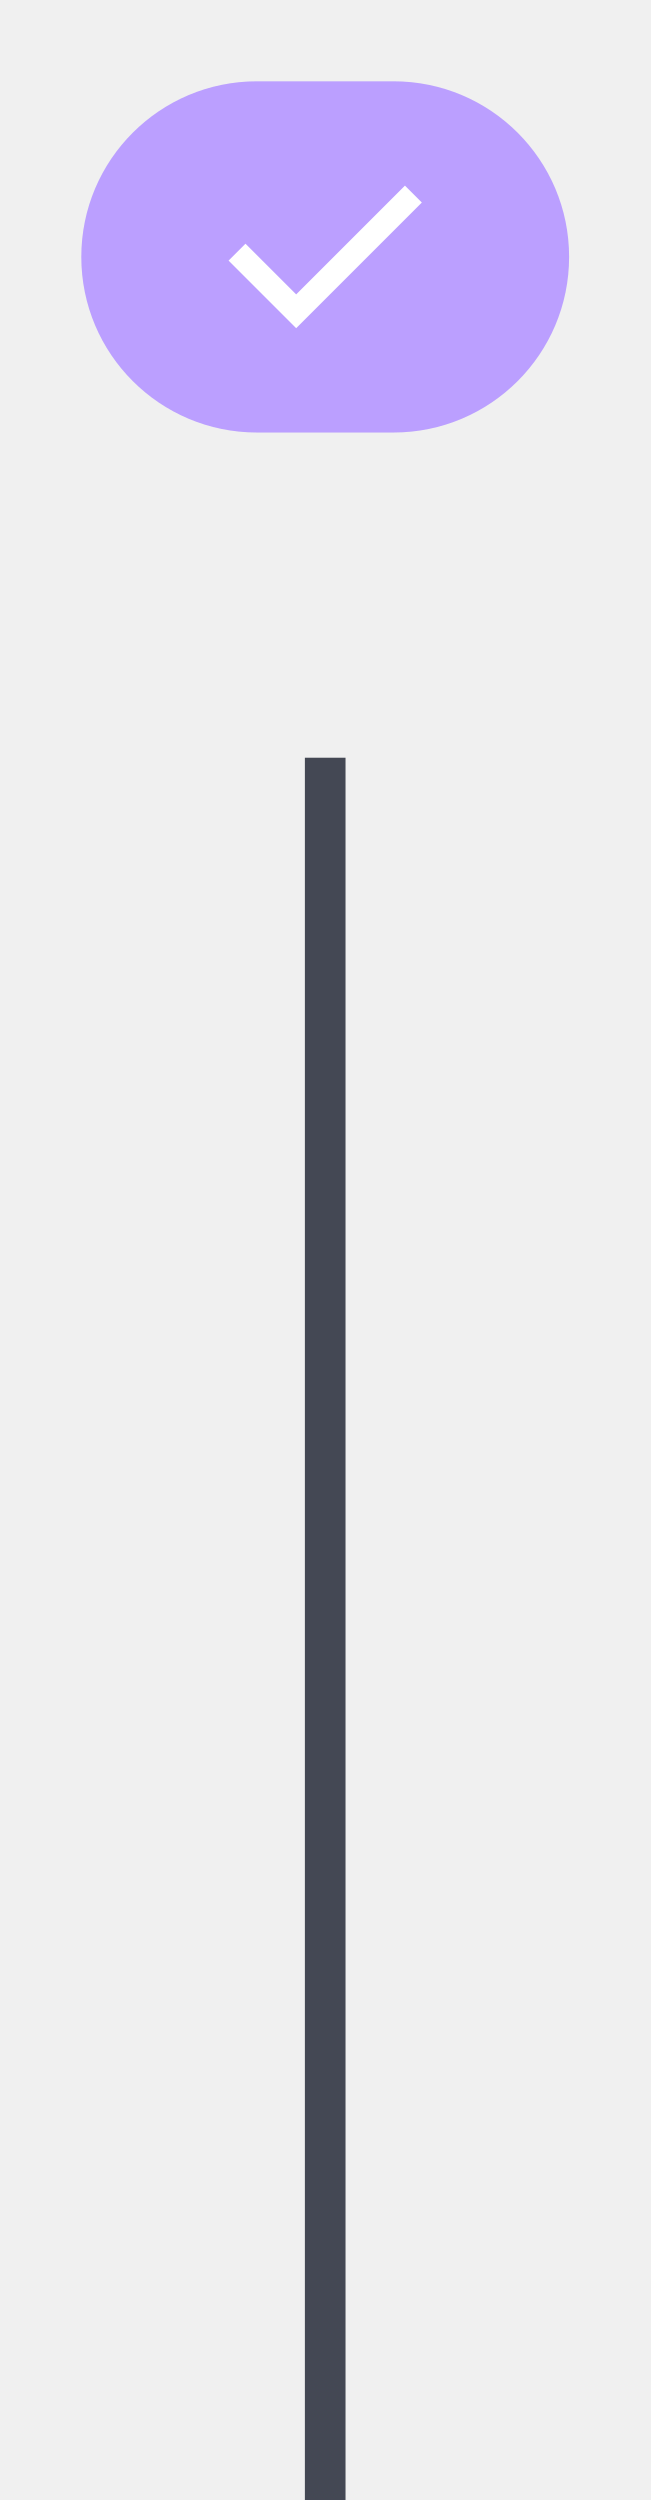
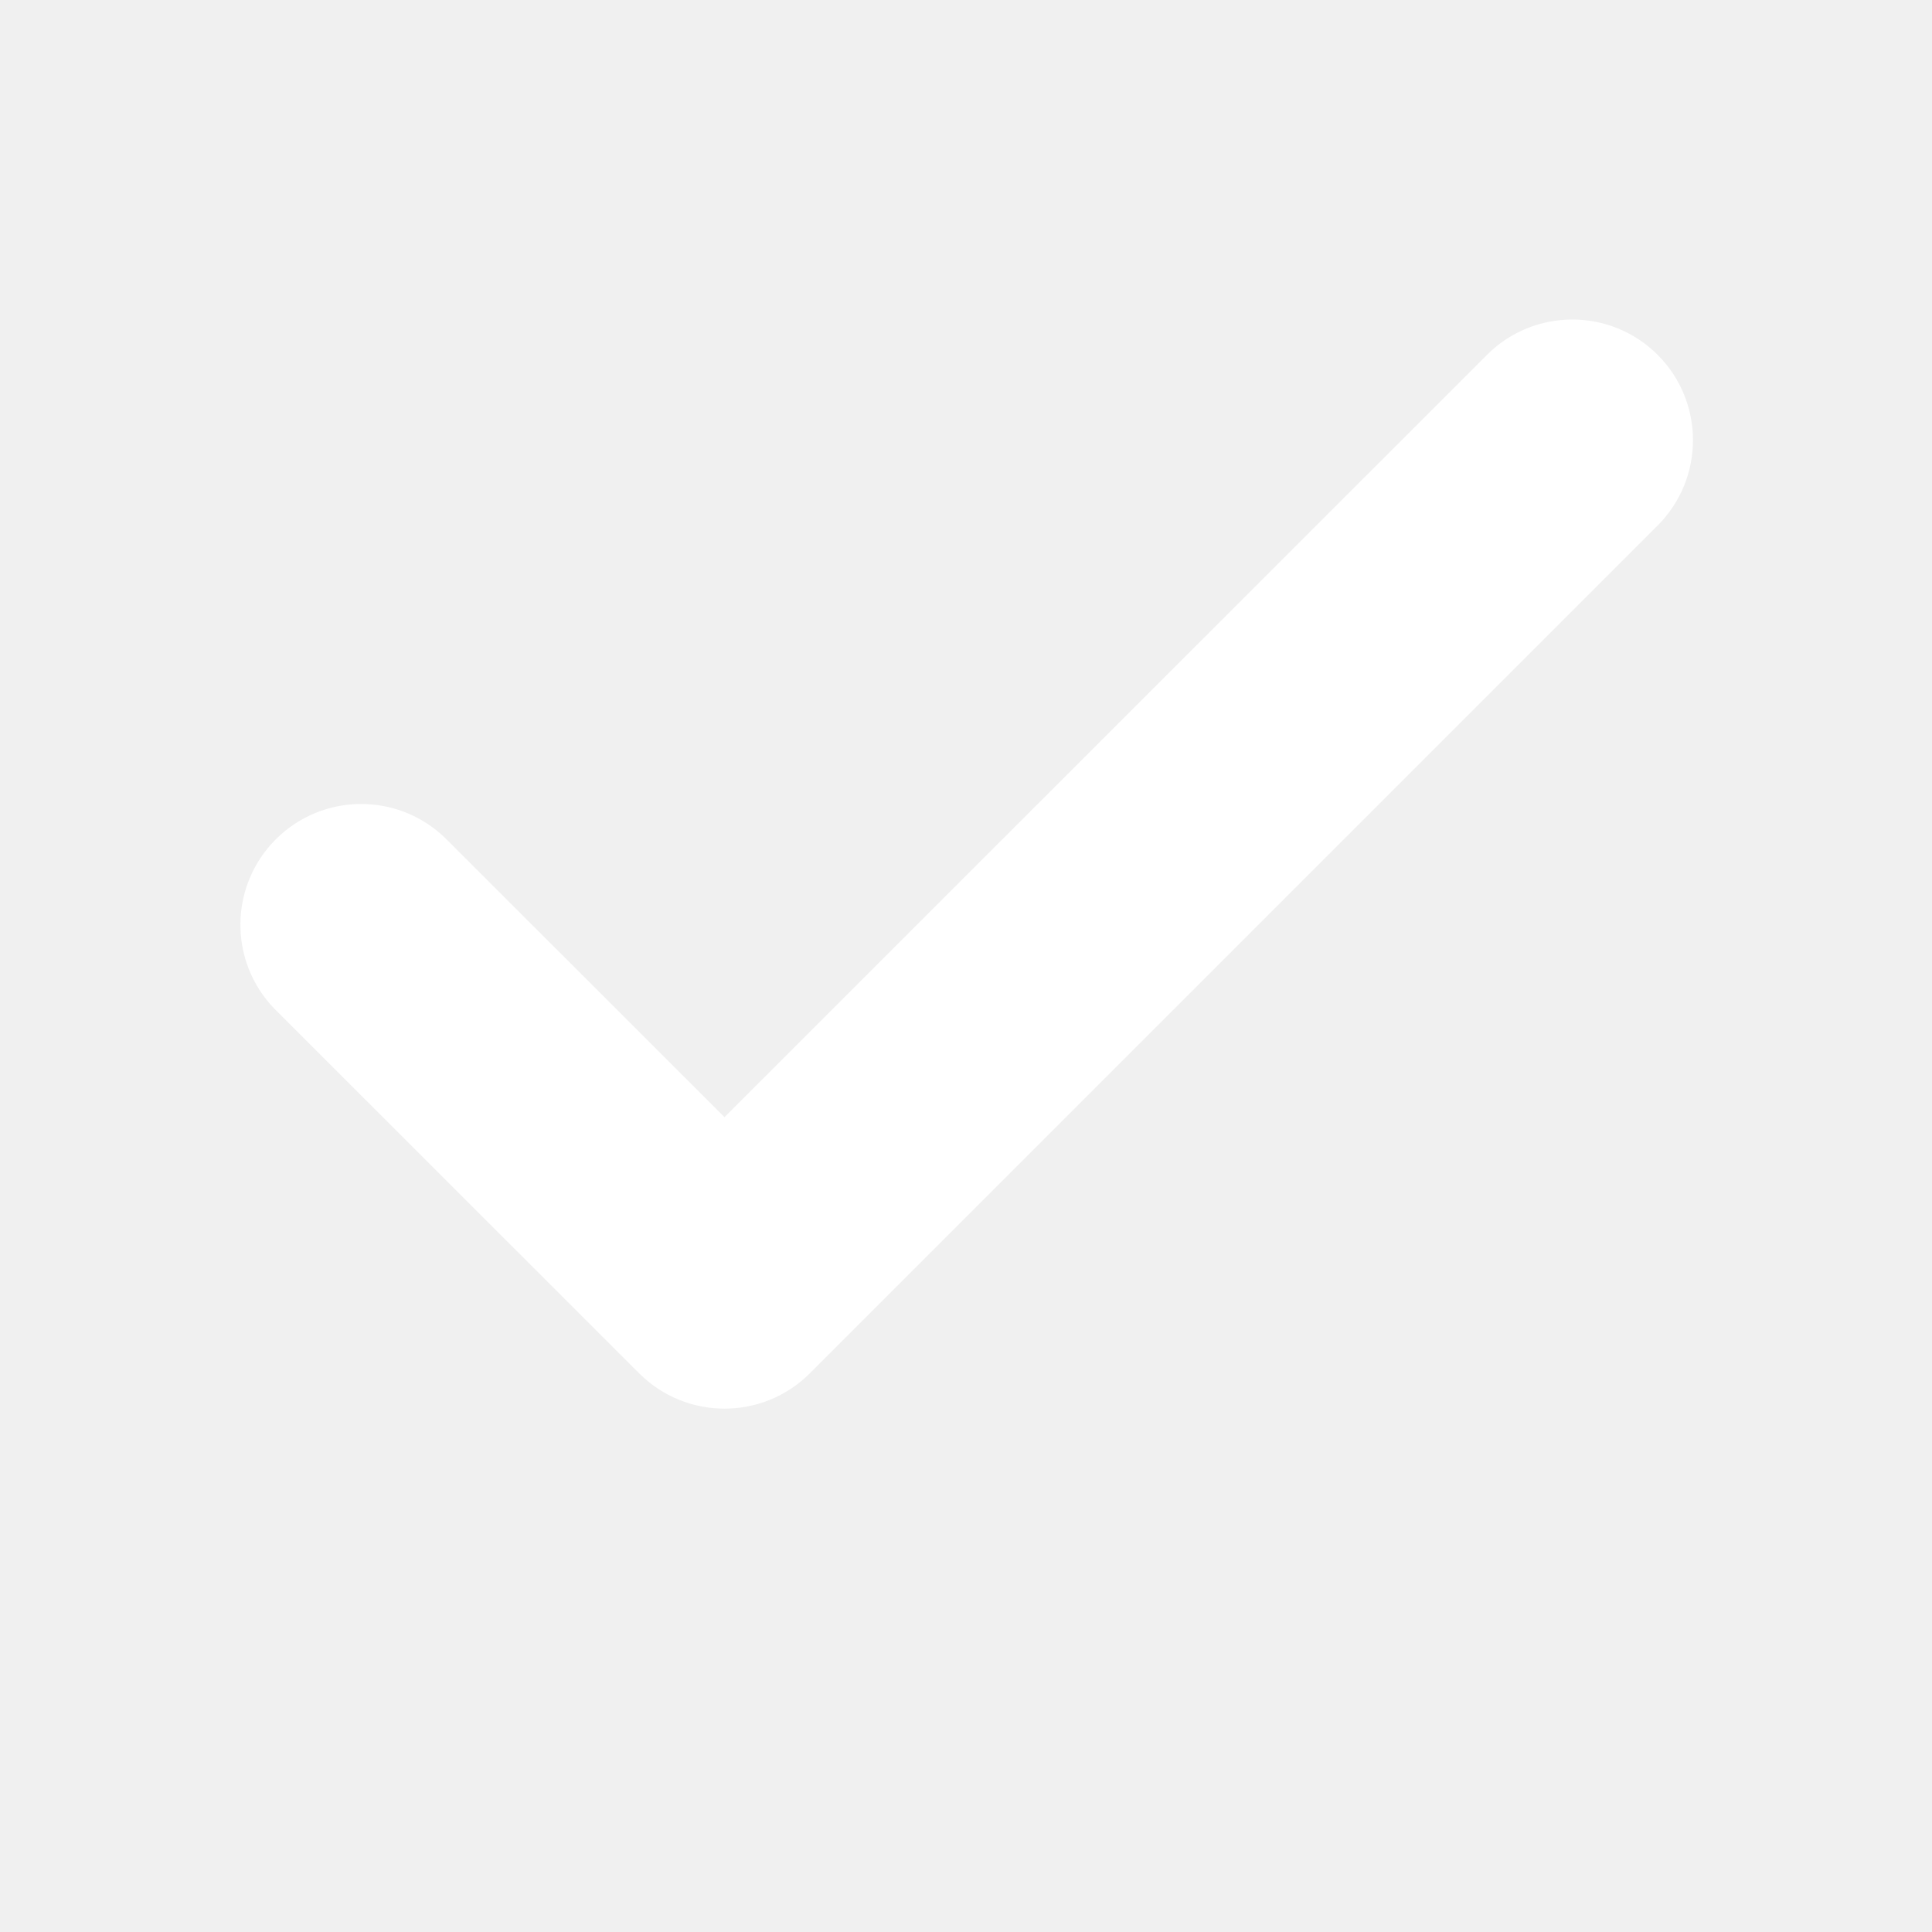
- <svg xmlns="http://www.w3.org/2000/svg" width="32" height="123" viewBox="0 0 32 123" fill="none">
-   <rect x="4" y="4" width="24" height="17.28" rx="8.64" fill="#BA9EFF" />
-   <g filter="url(#filter0_d_500_22194)">
-     <rect x="4" y="4" width="24" height="17.28" rx="8.64" fill="white" fill-opacity="0.01" shape-rendering="crispEdges" />
-   </g>
-   <path d="M14.571 16.147L11.246 12.822L12.077 11.991L14.571 14.485L19.923 9.133L20.754 9.964L14.571 16.147Z" fill="white" />
-   <rect x="15" y="37.28" width="2" height="85.72" fill="#444854" />
-   <defs>
-     <filter id="filter0_d_500_22194" x="0" y="0" width="32" height="25.28" filterUnits="userSpaceOnUse" color-interpolation-filters="sRGB">
-       <feFlood flood-opacity="0" result="BackgroundImageFix" />
-       <feColorMatrix in="SourceAlpha" type="matrix" values="0 0 0 0 0 0 0 0 0 0 0 0 0 0 0 0 0 0 127 0" result="hardAlpha" />
-       <feMorphology radius="4" operator="dilate" in="SourceAlpha" result="effect1_dropShadow_500_22194" />
-       <feOffset />
-       <feComposite in2="hardAlpha" operator="out" />
-       <feColorMatrix type="matrix" values="0 0 0 0 0.729 0 0 0 0 0.62 0 0 0 0 1 0 0 0 0.2 0" />
-       <feBlend mode="normal" in2="BackgroundImageFix" result="effect1_dropShadow_500_22194" />
-       <feBlend mode="normal" in="SourceGraphic" in2="effect1_dropShadow_500_22194" result="shape" />
-     </filter>
-   </defs>
+ <svg xmlns="http://www.w3.org/2000/svg" width="12" height="12" viewBox="0 0 12 12" fill="none">
+   <path d="M10.296 2.204a.75.75 0 0 1 0 1.06L5.03 8.53a.75.75 0 0 1-1.06 0L1.704 6.265a.75.75 0 0 1 1.06-1.061L4.5 6.939l4.736-4.735a.75.75 0 0 1 1.06 0Z" fill="#fff" />
</svg>
